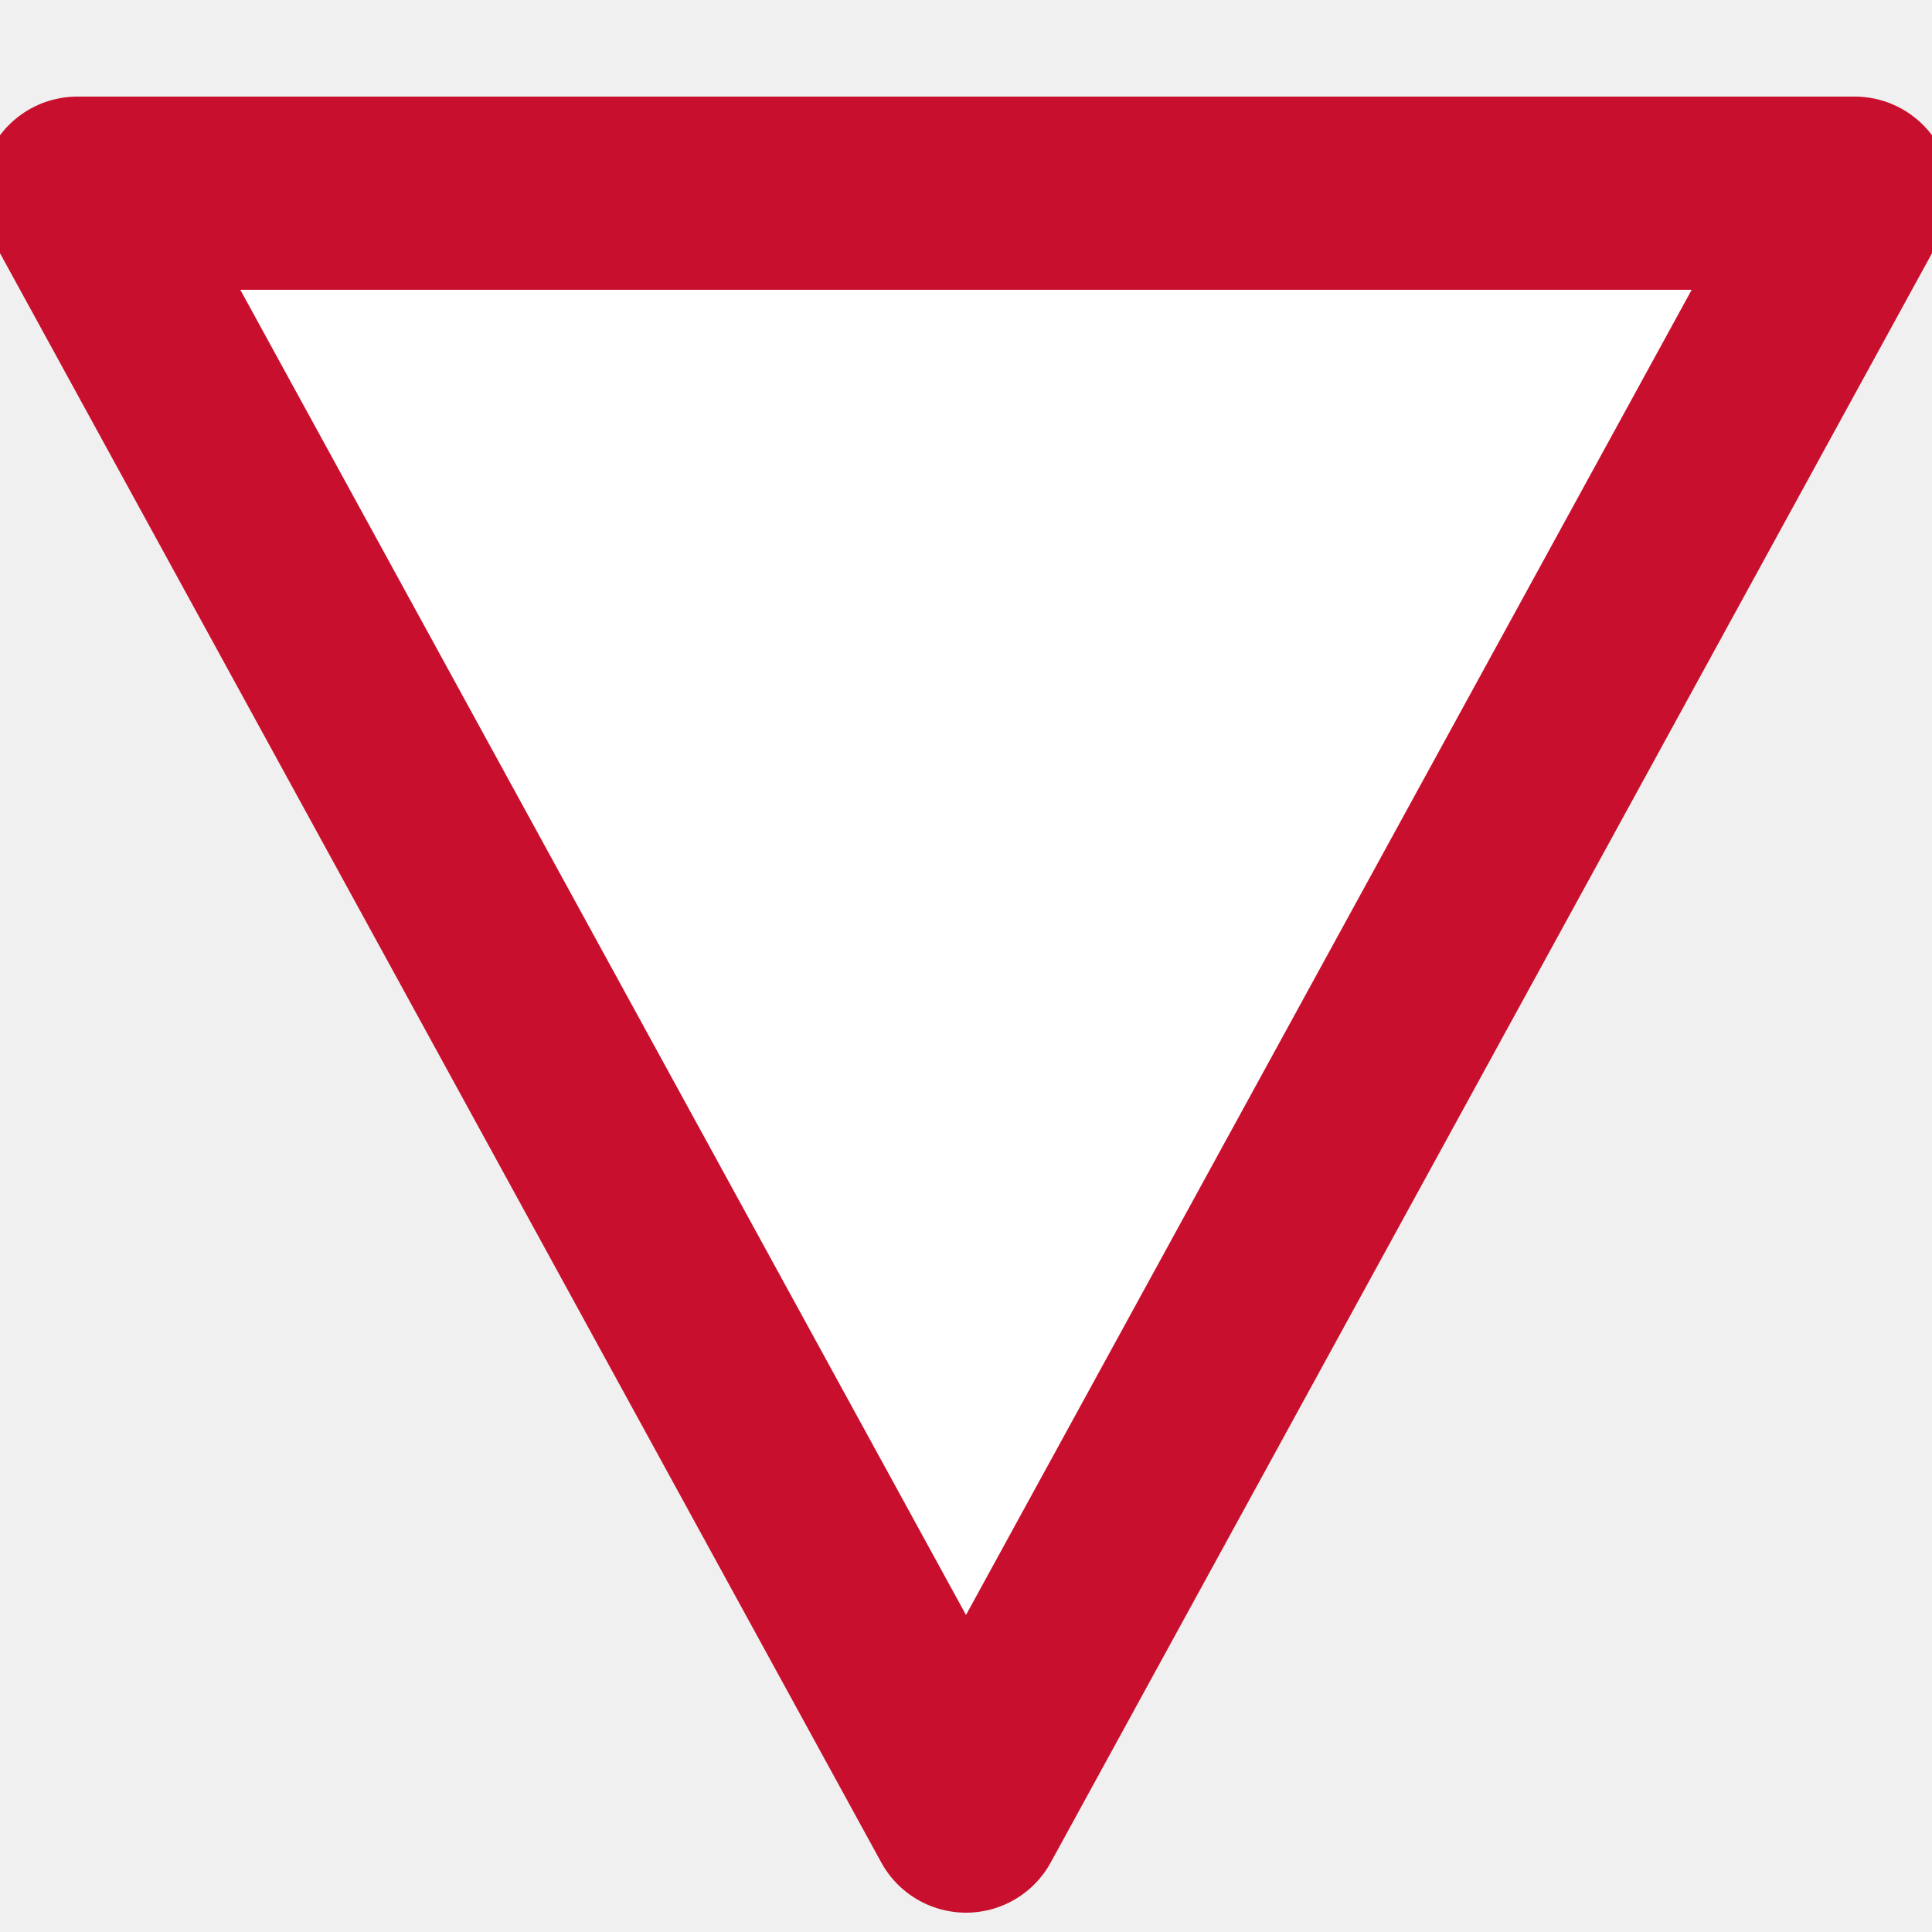
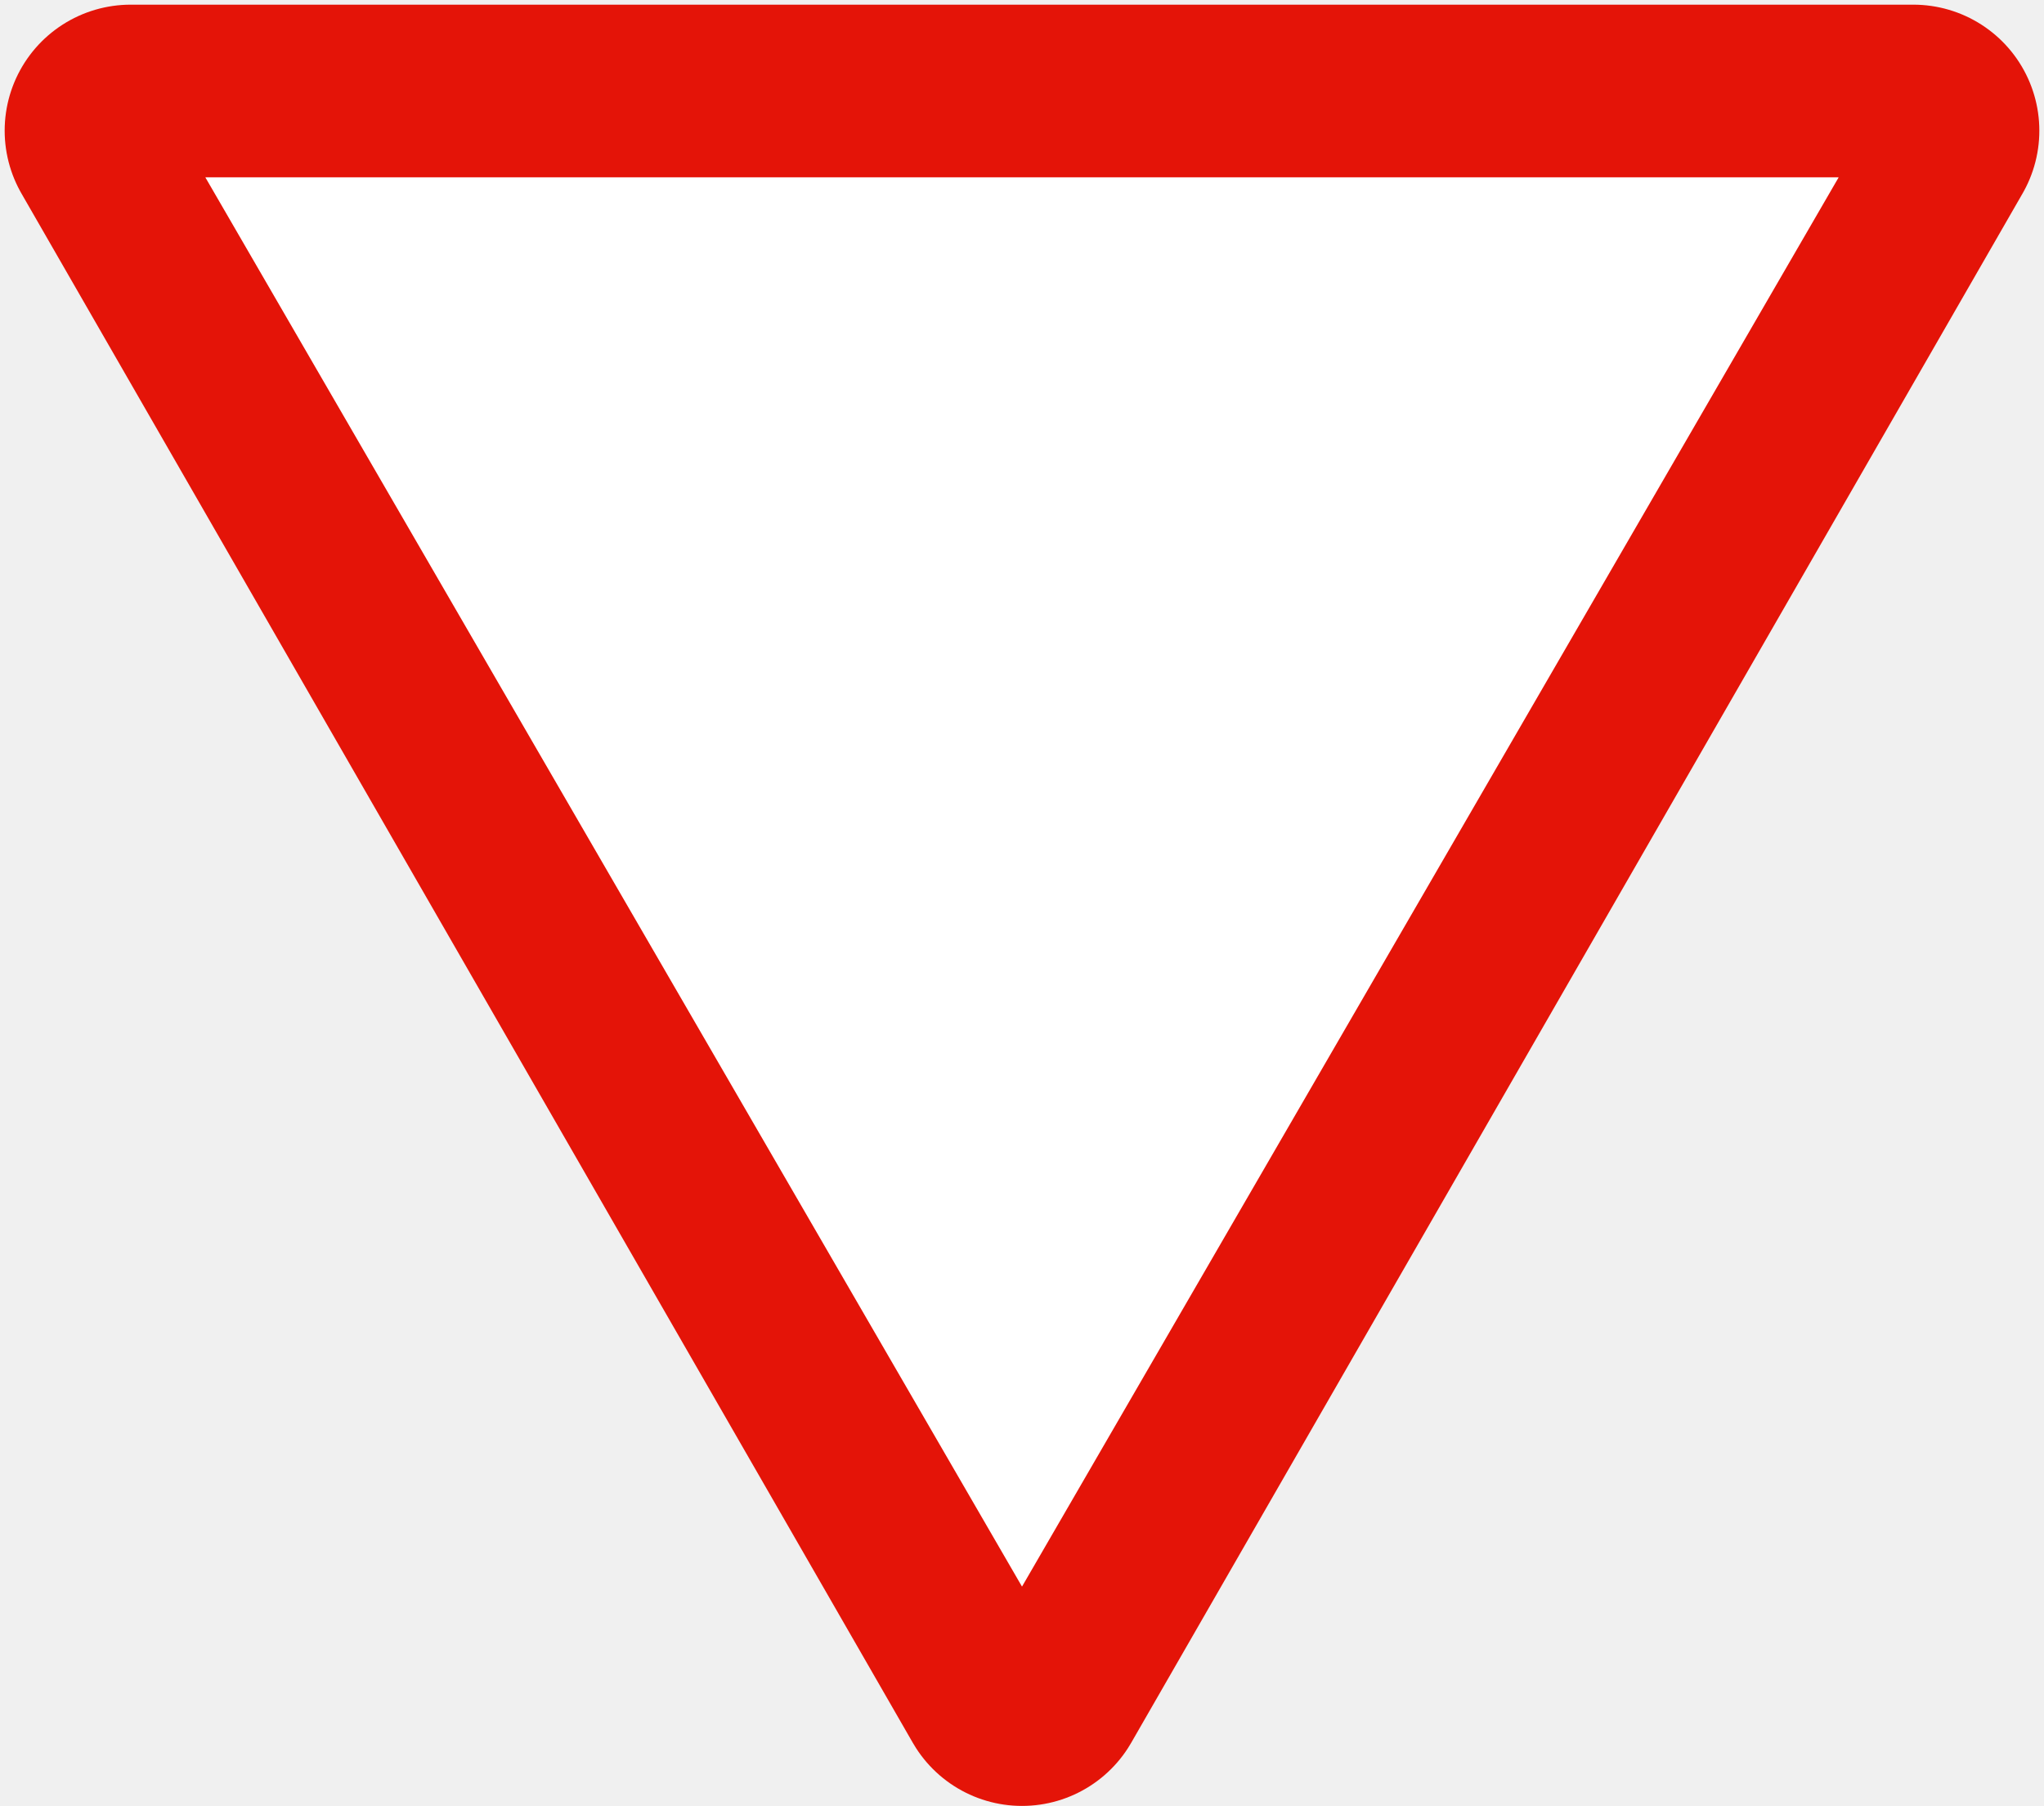
- <svg xmlns="http://www.w3.org/2000/svg" viewBox="0 0 100 100" width="240" height="240" role="img">
-   <rect width="100" height="100" fill="none" />
-   <path d="M4 10 L96 10 L50 94 Z" fill="#ffffff" stroke="#c8102e" stroke-width="10" stroke-linejoin="round" />
-   <g transform="translate(26, 18) scale(0.42)" />
+ <svg xmlns="http://www.w3.org/2000/svg" width="438" height="387">
+   <path stroke="#E41408" stroke-width="54" stroke-linejoin="round" d="M28,28H410L219,360z" />
+   <path fill="#FFF" d="M44,38H394L219,340" />
</svg>
